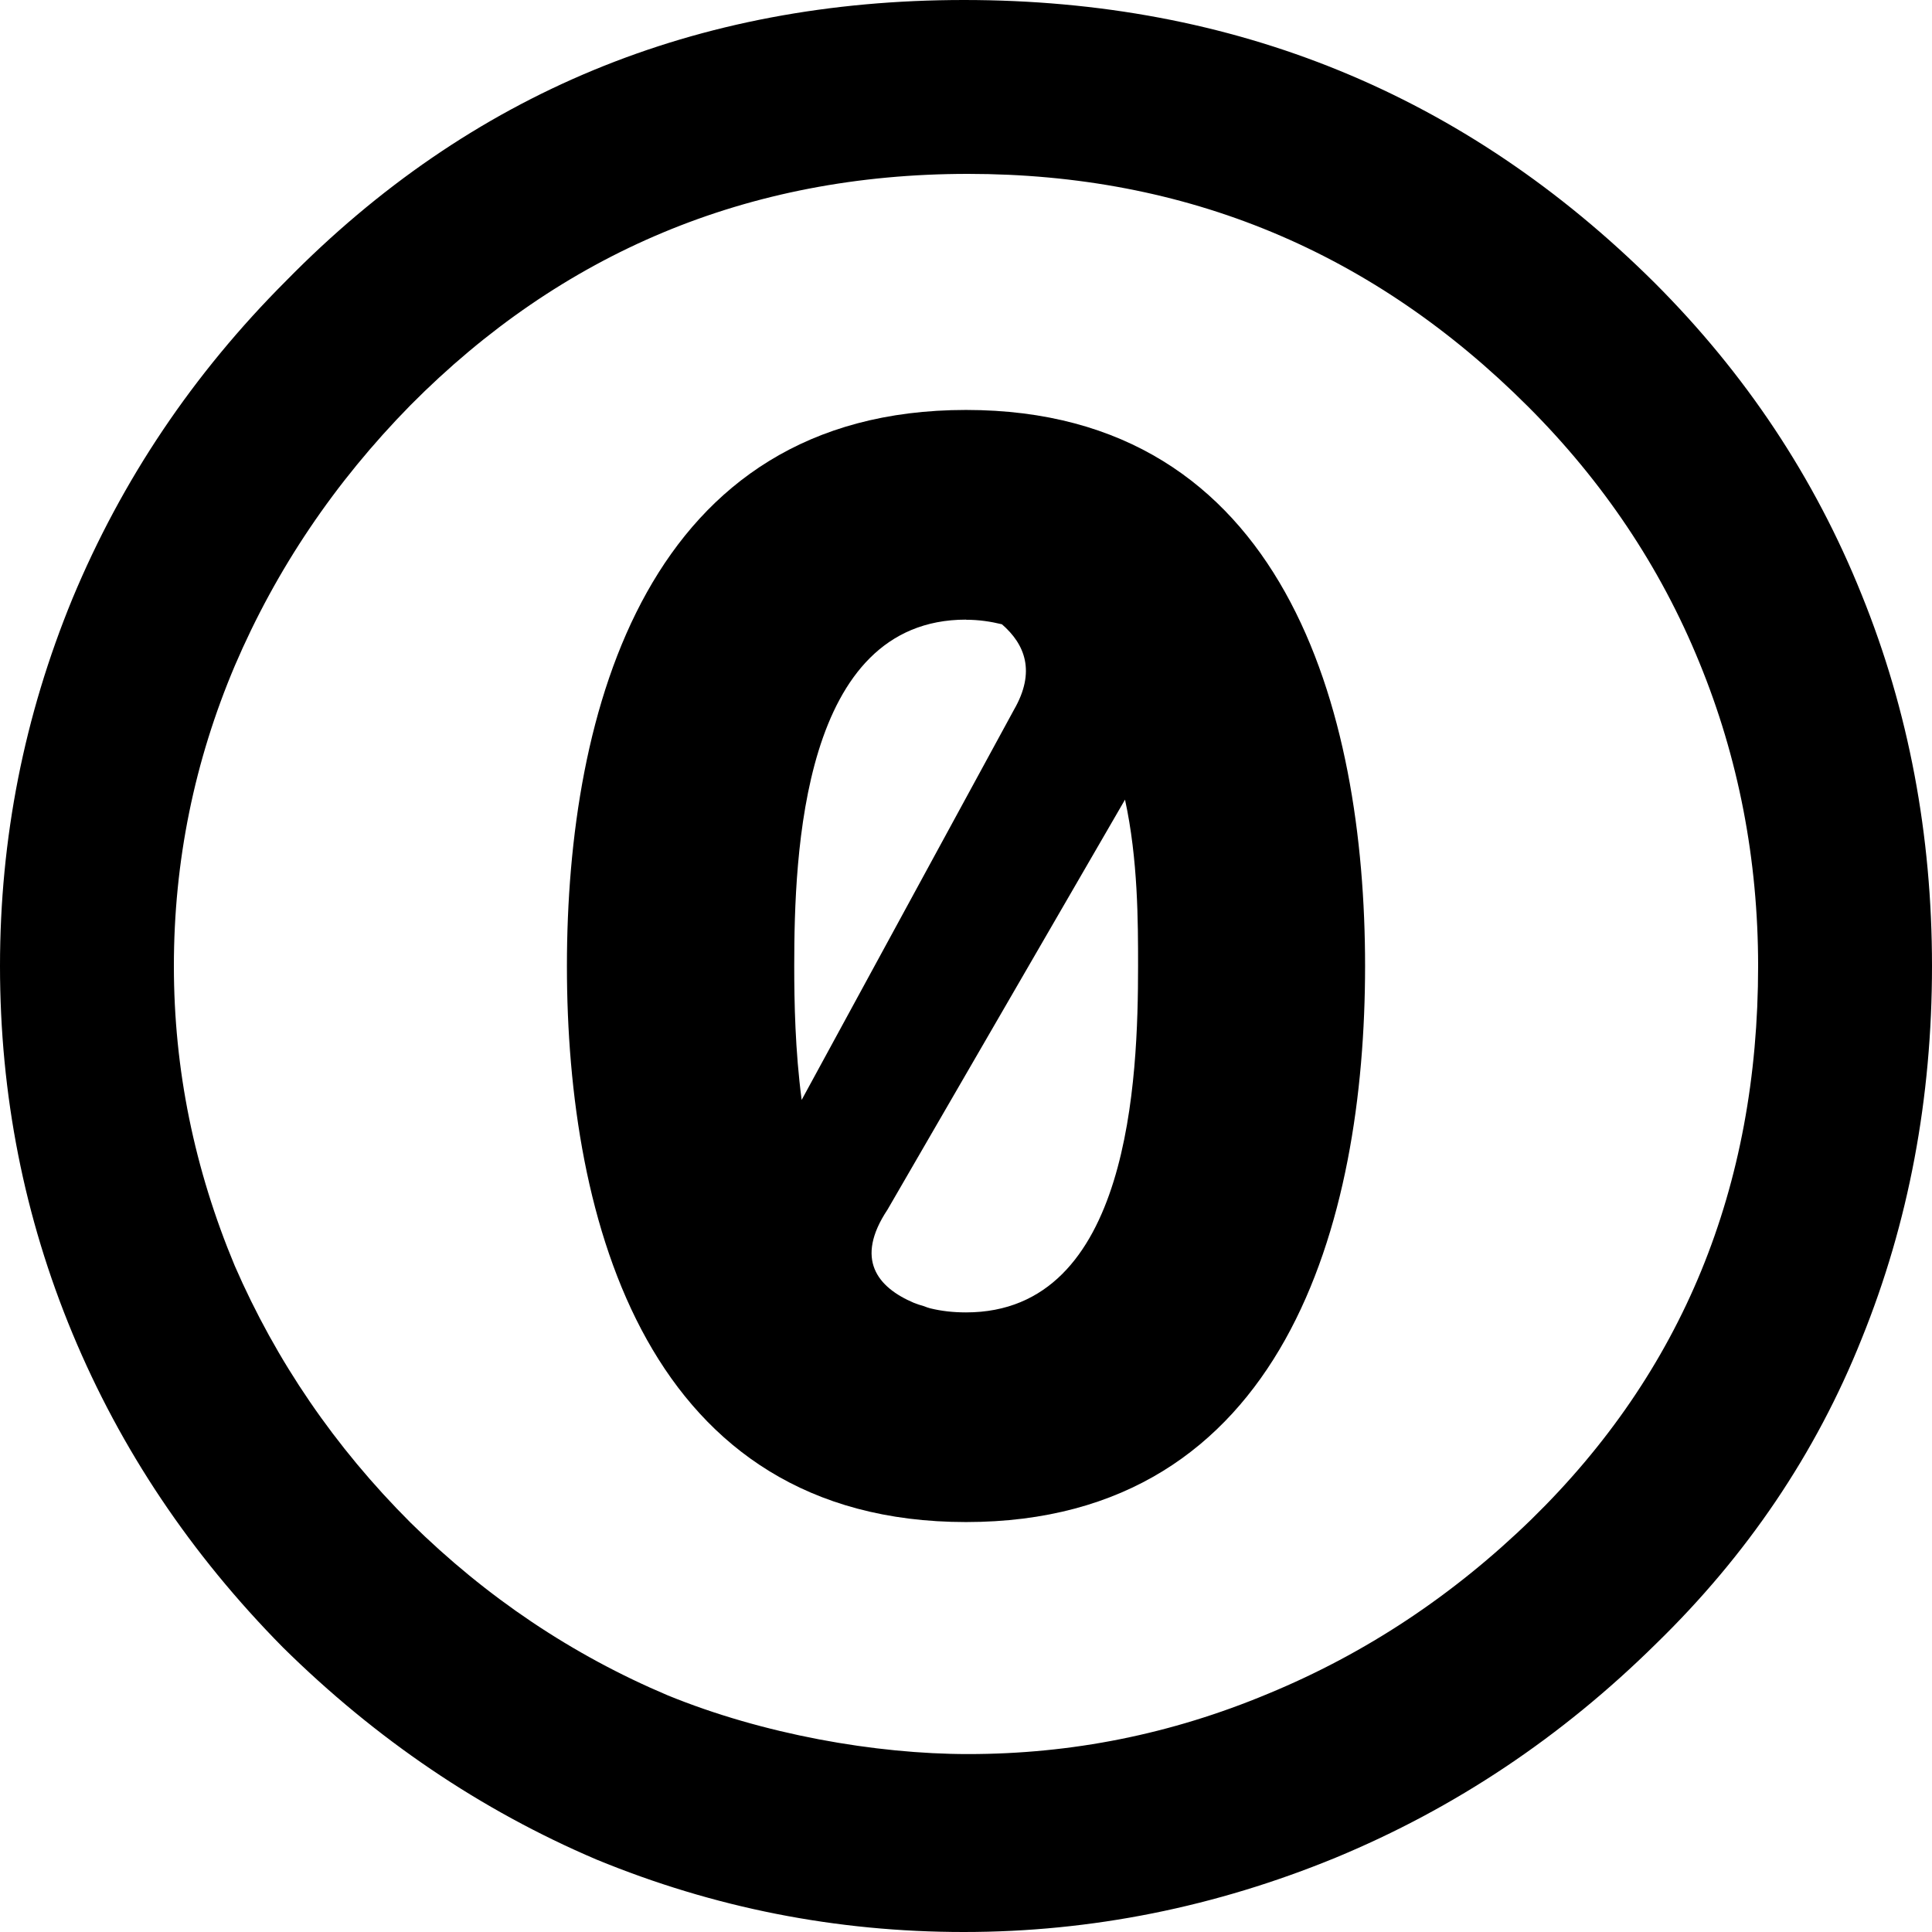
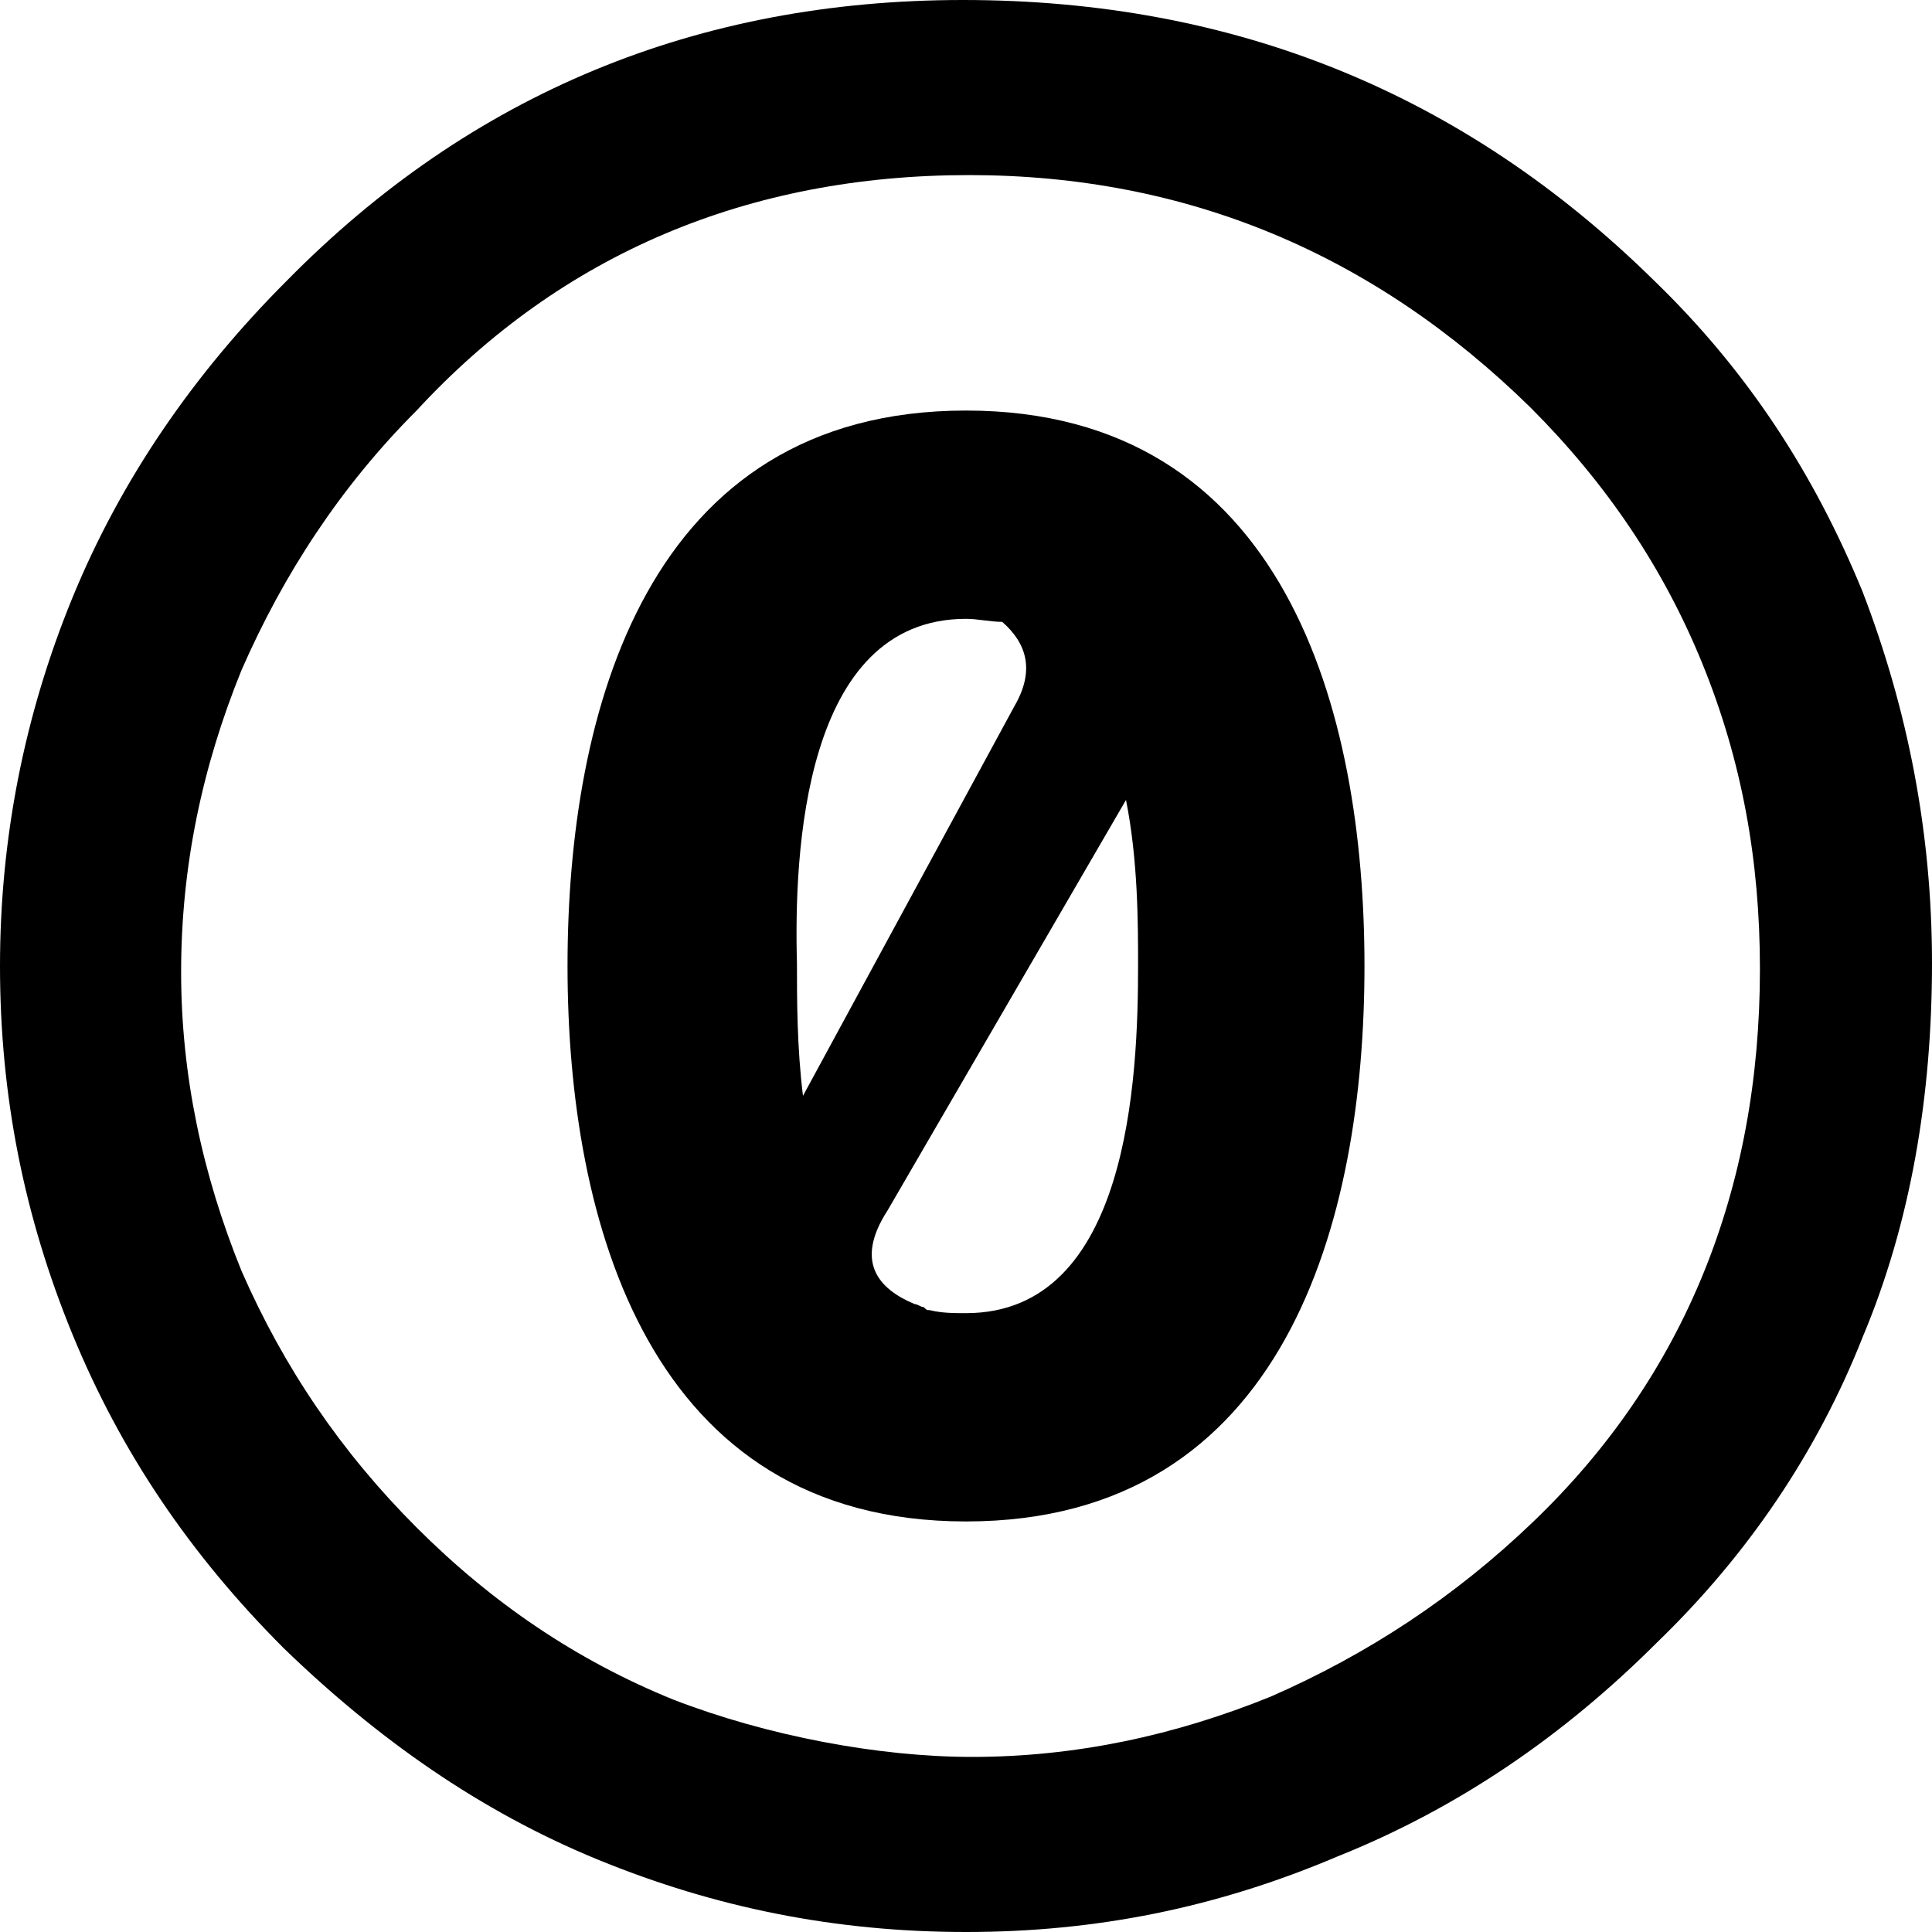
- <svg xmlns="http://www.w3.org/2000/svg" id="svg2" height="64" width="64" version="1.0">
-   <path d="m32 13.58c-10.564 0-13.22 9.97-13.22 18.42-0.002 8.452 2.66 18.42 13.22 18.42 10.565 0 13.22-9.97 13.22-18.42s-2.655-18.42-13.22-18.42zm0 6.95c0.43 0 0.82 0.06 1.19 0.15 0.76 0.66 1.13 1.564 0.4 2.83l-7.034 12.926c-0.216-1.636-0.246-3.24-0.246-4.436 0-3.723 0.257-11.474 5.69-11.474zm5.267 5.957c0.433 1.983 0.433 4.056 0.433 5.513 0 3.72-0.26 11.475-5.7 11.475-0.425 0-0.82-0.045-1.185-0.135-0.075-0.022-0.135-0.04-0.205-0.07-0.11-0.03-0.23-0.07-0.333-0.11-1.21-0.513-1.972-1.444-0.877-3.09l7.867-13.58z" />
-   <path d="m31.933 0c-8.873 0-16.359 3.09-22.453 9.3-3.09 3.09-5.444 6.6-7.08 10.53-1.6 3.89-2.4 7.94-2.4 12.17 0 4.27 0.8 8.32 2.4 12.17s3.92 7.31 6.97 10.4c3.08 3.04 6.545 5.39 10.39 7.03 3.89 1.6 7.94 2.4 12.17 2.4s8.34-0.83 12.31-2.46c3.96-1.64 7.49-4 10.62-7.09 3.01-2.93 5.29-6.293 6.81-10.1 1.56-3.85 2.33-7.97 2.33-12.35 0-4.34-0.77-8.45-2.33-12.3-1.562-3.888-3.85-7.323-6.86-10.333-6.285-6.247-13.92-9.367-22.88-9.367zm0.134 5.76c7.238 0 13.413 2.57 18.553 7.71 2.48 2.48 4.38 5.308 5.671 8.47 1.299 3.16 1.949 6.54 1.949 10.06 0 7.35-2.515 13.45-7.51 18.33-2.59 2.52-5.5 4.448-8.73 5.78-3.21 1.34-6.5 1.996-9.933 1.996-3.067 0-6.788-0.653-9.949-1.946-3.158-1.336-6.001-3.24-8.518-5.72-2.513-2.51-4.45-5.35-5.824-8.51-1.336-3.2-2.016-6.5-2.016-9.93 0-3.47 0.68-6.79 2.02-9.95 1.37-3.2 3.31-6.075 5.82-8.63 4.99-5.03 11.15-7.66 18.467-7.66z" />
+ <svg xmlns="http://www.w3.org/2000/svg" version="1.1" id="cc-zero" x="0px" y="0px" viewBox="0 0 64 64" style="enable-background:new 0 0 64 64;" xml:space="preserve">
+   <path d="M32,13.6c-10.6,0-13.2,10-13.2,18.4c0,8.5,2.7,18.4,13.2,18.4c10.6,0,13.2-10,13.2-18.4S42.6,13.6,32,13.6z M32,20.5  c0.4,0,0.8,0.1,1.2,0.1c0.8,0.7,1.1,1.6,0.4,2.8l-7,12.9c-0.2-1.6-0.2-3.2-0.2-4.4C26.3,28.3,26.6,20.5,32,20.5L32,20.5z M37.3,26.5  c0.4,2,0.4,4.1,0.4,5.5c0,3.7-0.3,11.5-5.7,11.5c-0.4,0-0.8,0-1.2-0.1c-0.1,0-0.1,0-0.2-0.1c-0.1,0-0.2-0.1-0.3-0.1  c-1.2-0.5-2-1.4-0.9-3.1L37.3,26.5L37.3,26.5z" />
+   <path d="M31.9,0C23.1,0,15.6,3.1,9.5,9.3C6.4,12.4,4,15.9,2.4,19.8C0.8,23.7,0,27.8,0,32c0,4.3,0.8,8.3,2.4,12.2s3.9,7.3,7,10.4  c3.1,3,6.5,5.4,10.4,7c3.9,1.6,7.9,2.4,12.2,2.4s8.3-0.8,12.3-2.5c4-1.6,7.5-4,10.6-7.1c3-2.9,5.3-6.3,6.8-10.1  c1.6-3.8,2.3-8,2.3-12.4c0-4.3-0.8-8.4-2.3-12.3c-1.6-3.9-3.8-7.3-6.9-10.3C48.5,3.1,40.9,0,31.9,0L31.9,0z M32.1,5.8  c7.2,0,13.4,2.6,18.6,7.7c2.5,2.5,4.4,5.3,5.7,8.5c1.3,3.2,1.9,6.5,1.9,10.1c0,7.3-2.5,13.5-7.5,18.3c-2.6,2.5-5.5,4.4-8.7,5.8  c-3.2,1.3-6.5,2-9.9,2c-3.1,0-6.8-0.7-9.9-1.9c-3.2-1.3-6-3.2-8.5-5.7c-2.5-2.5-4.4-5.3-5.8-8.5c-1.3-3.2-2-6.5-2-9.9  c0-3.5,0.7-6.8,2-10c1.4-3.2,3.3-6.1,5.8-8.6C18.6,8.4,24.8,5.8,32.1,5.8z" />
</svg>
